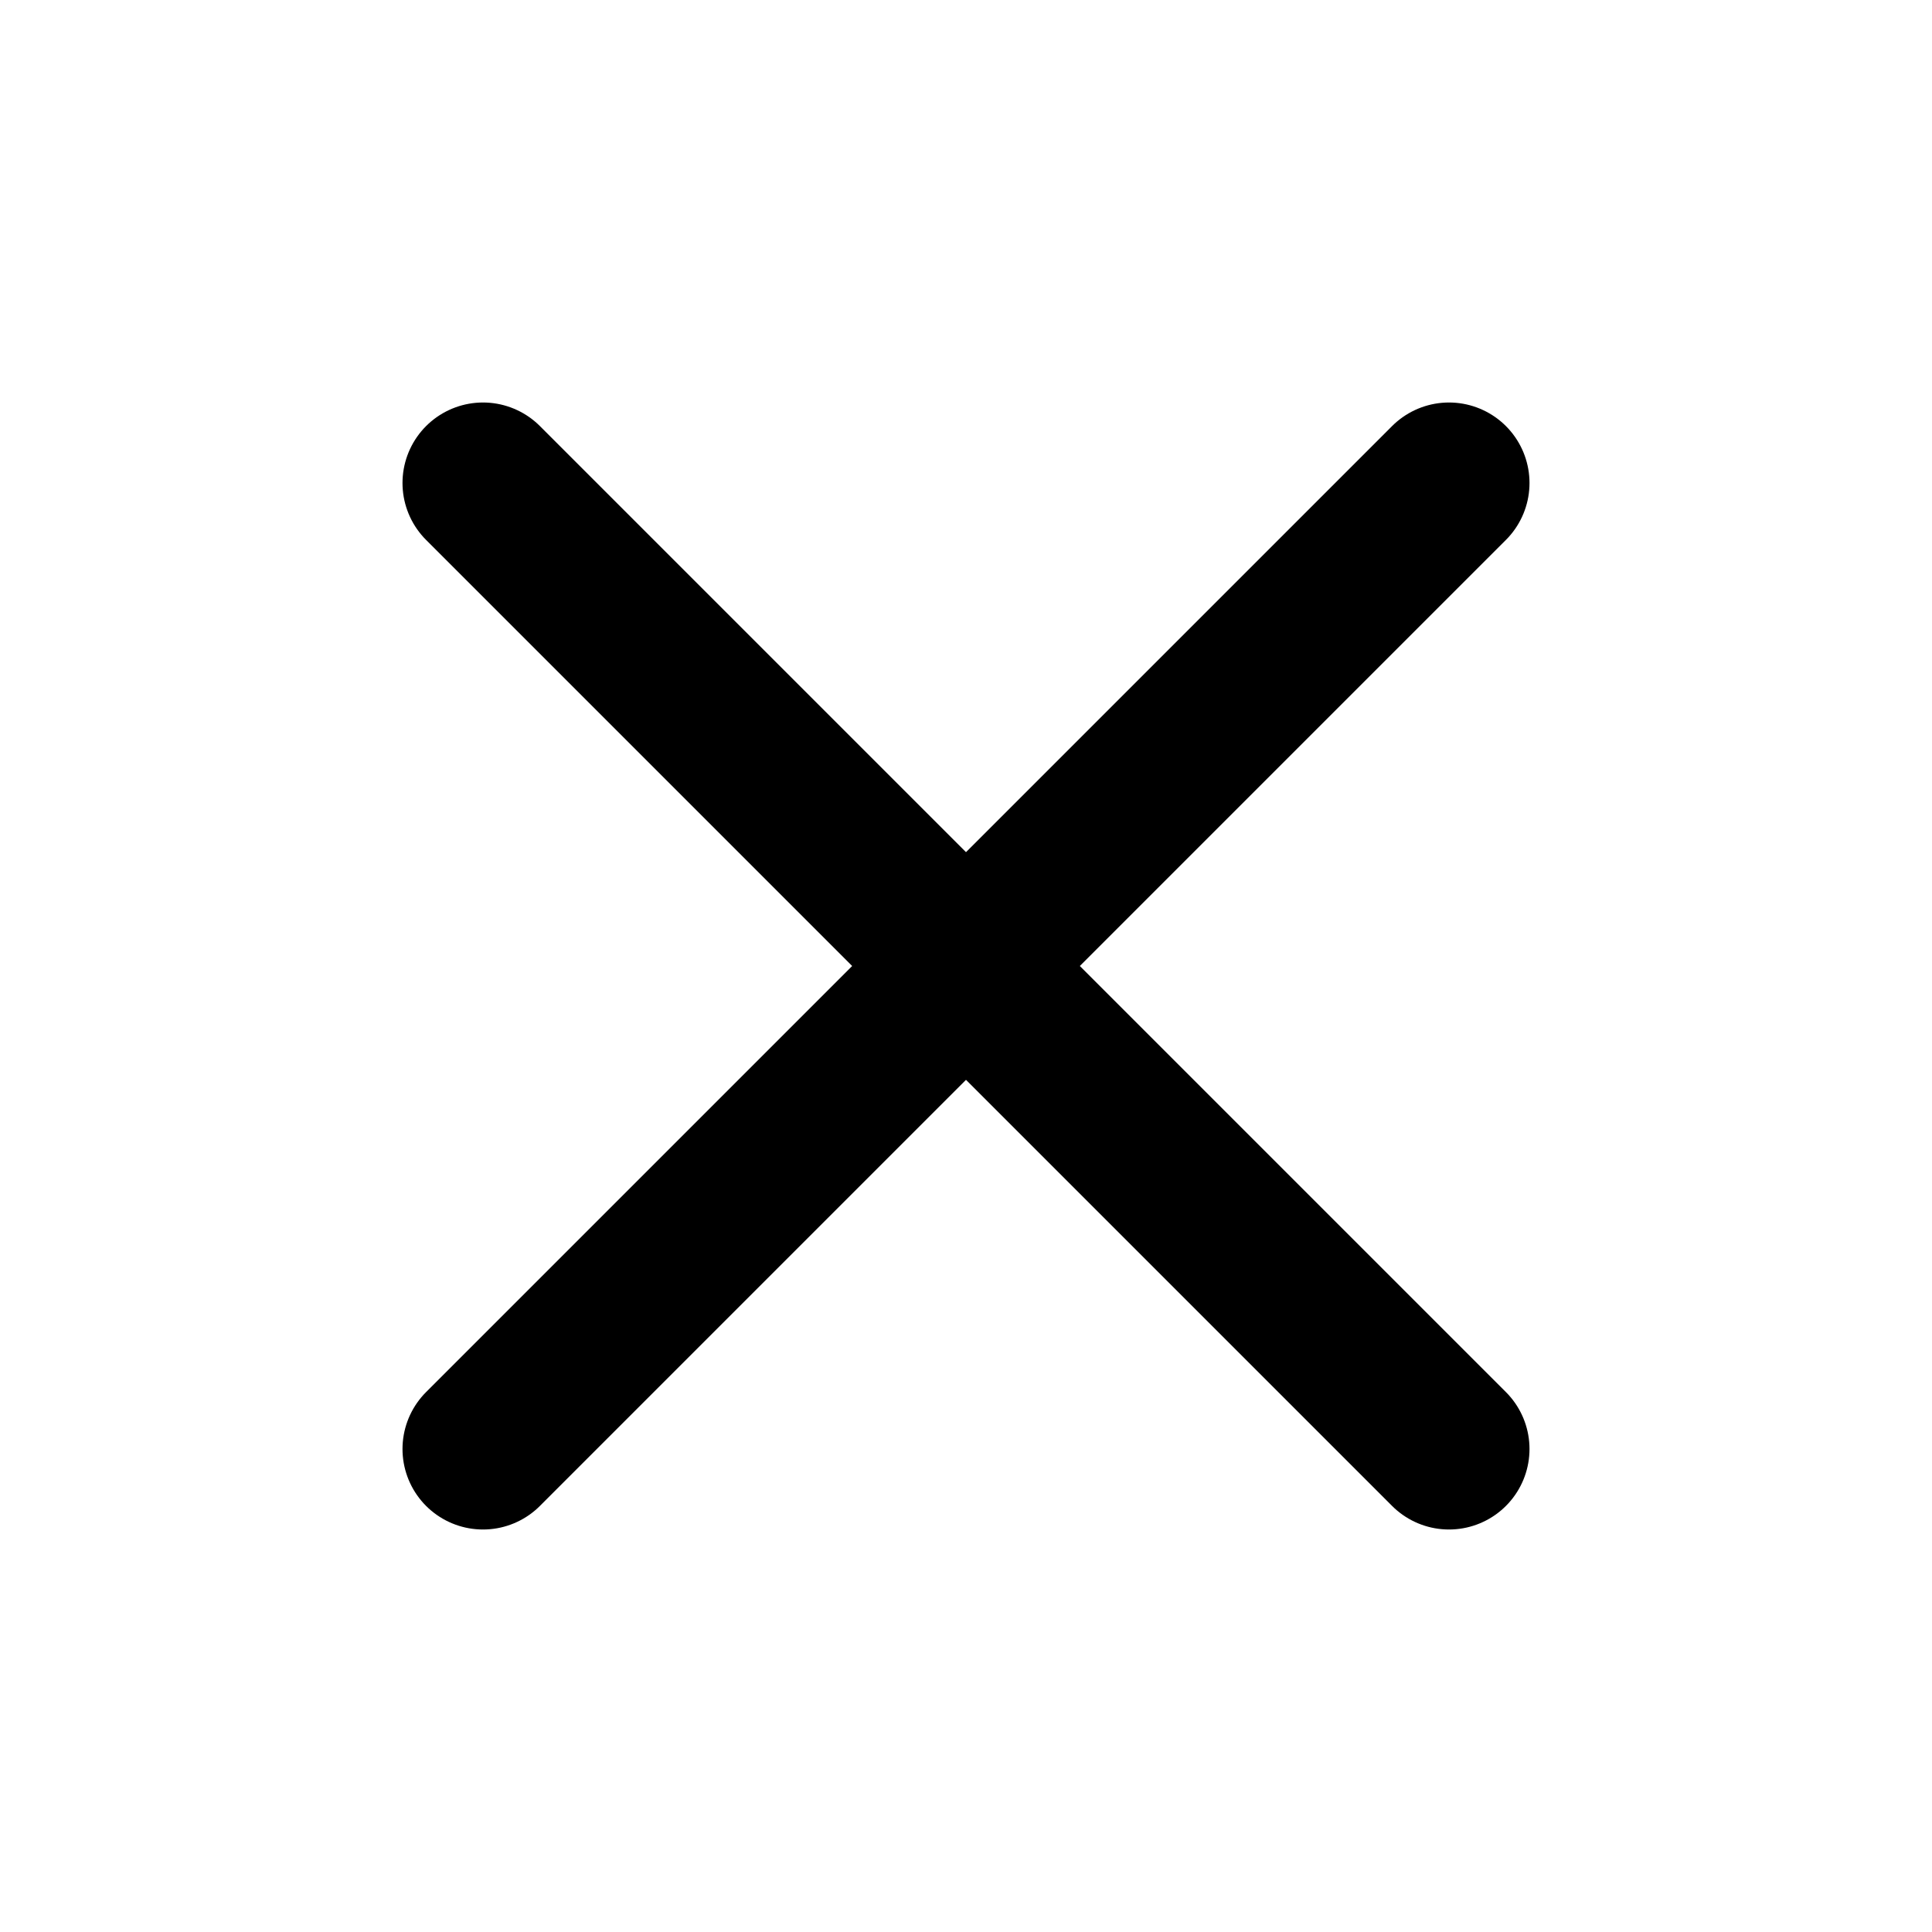
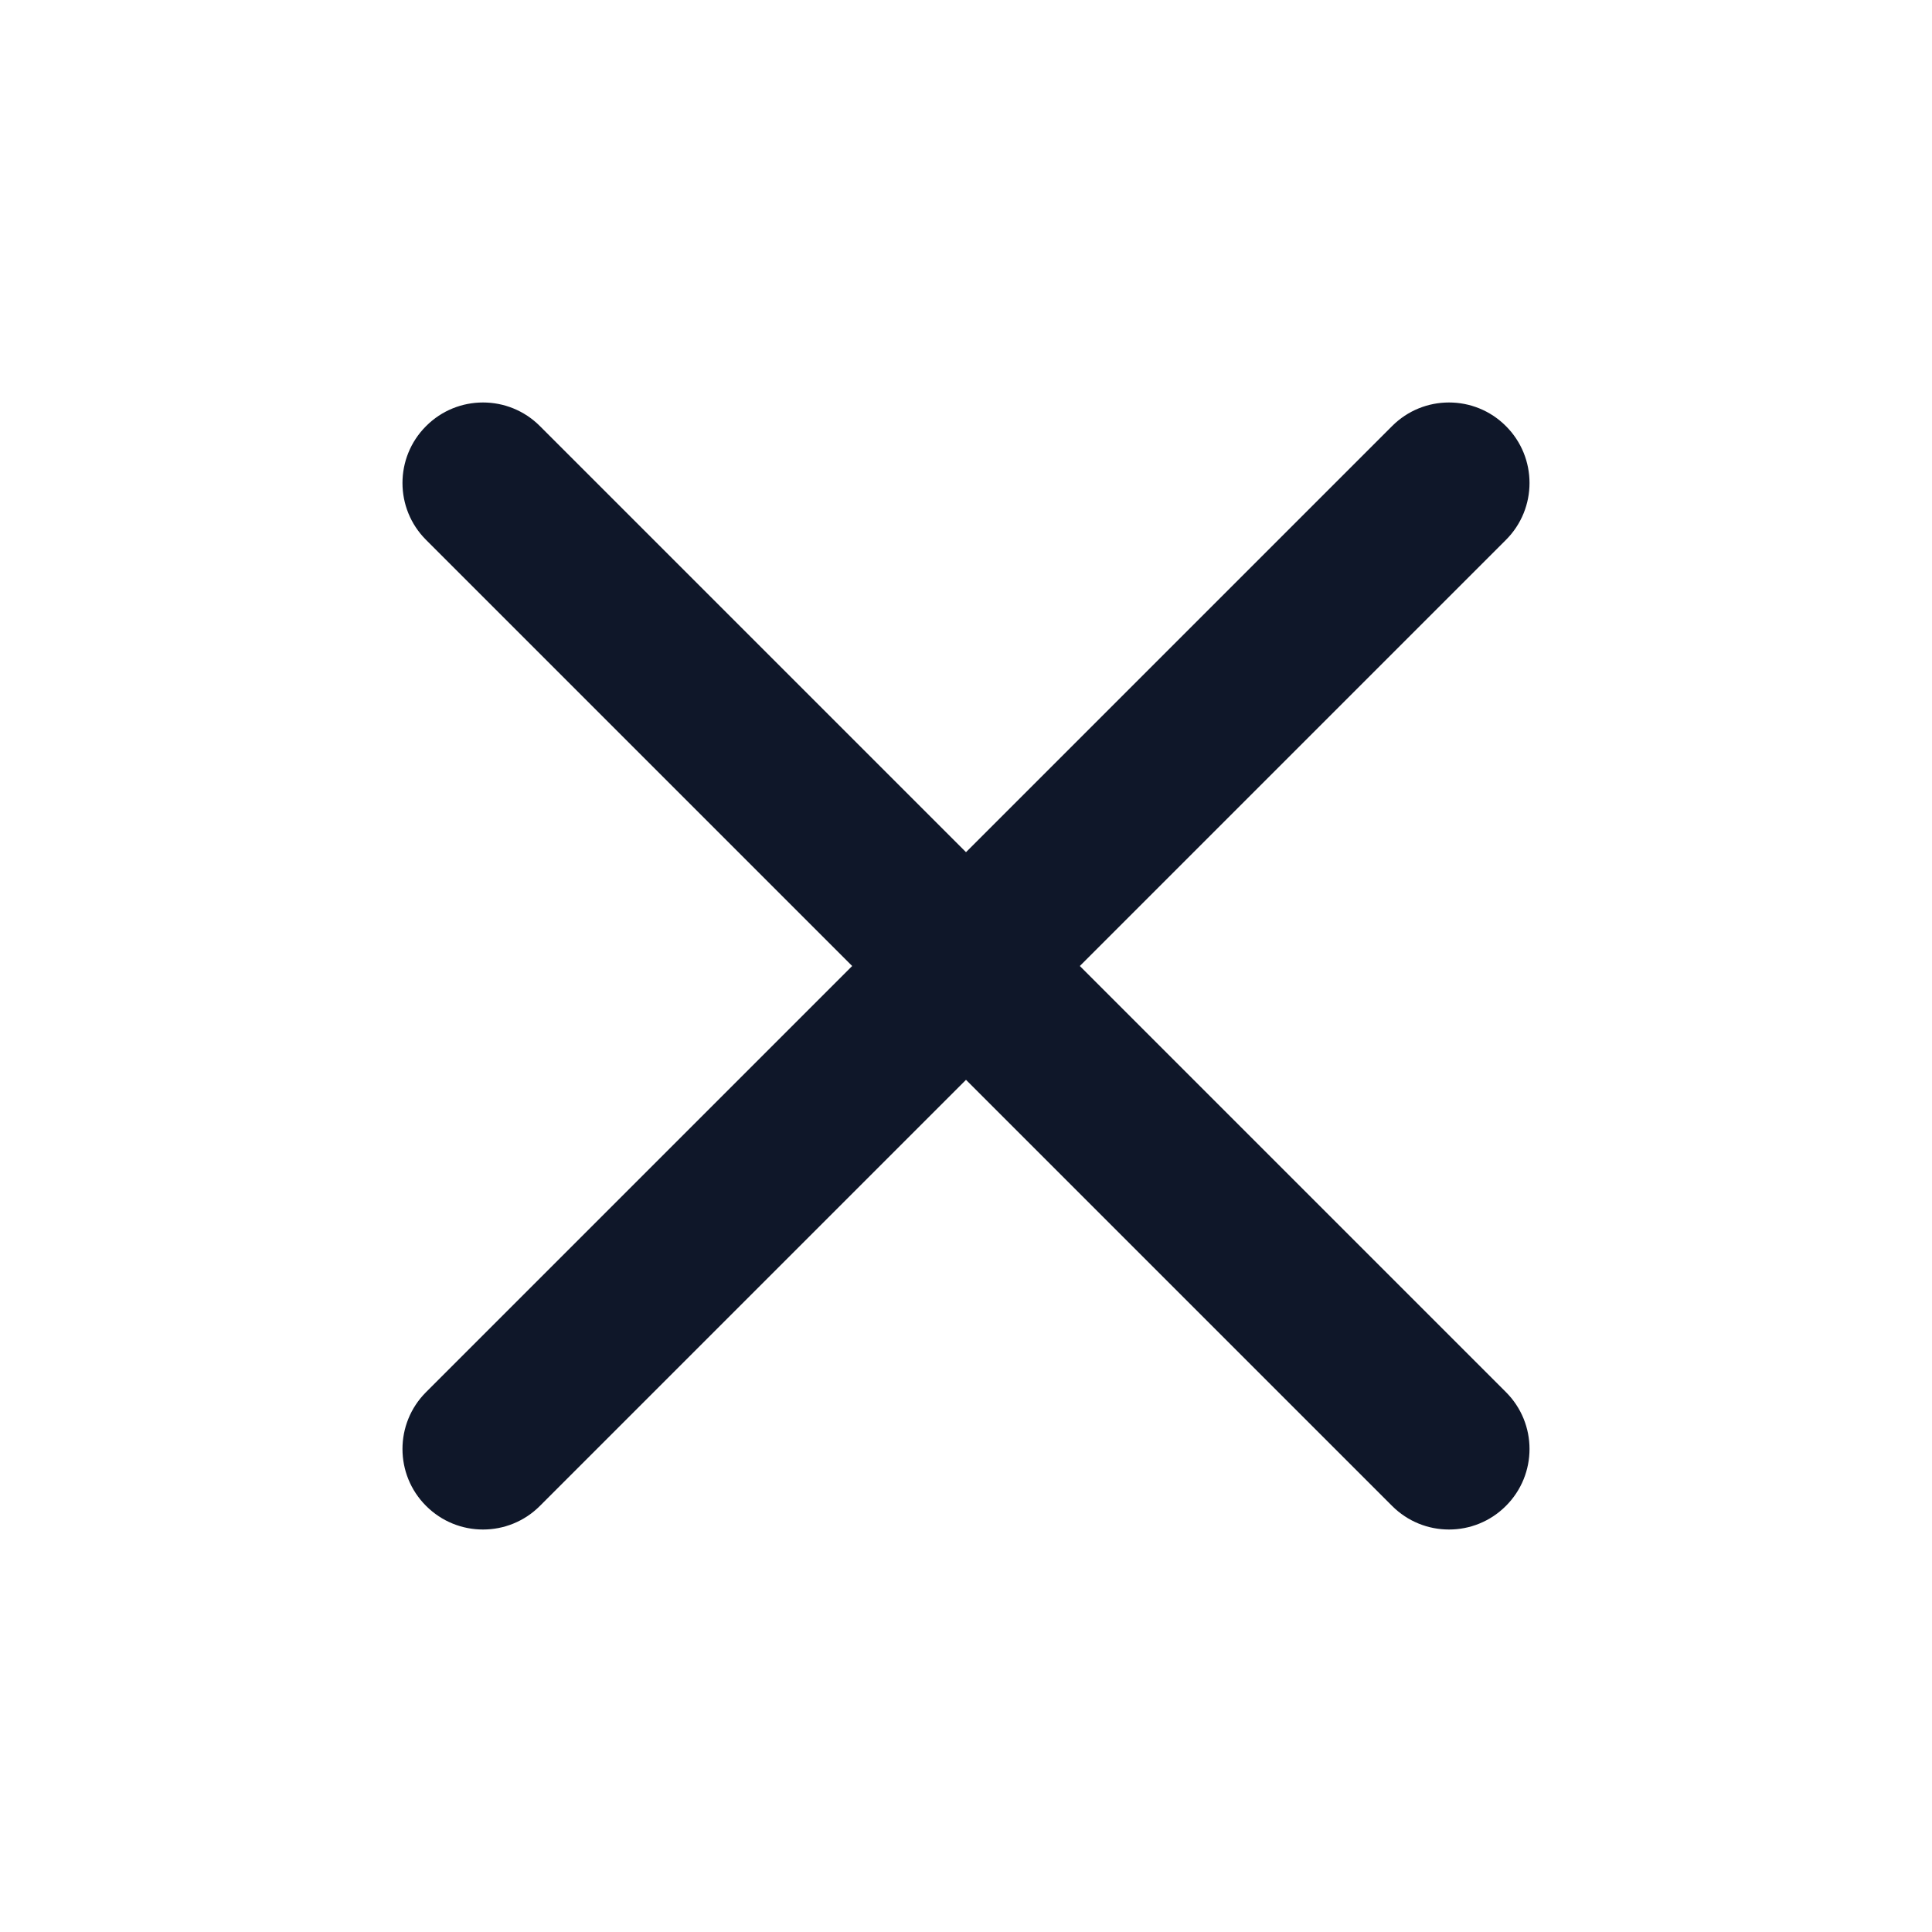
- <svg xmlns="http://www.w3.org/2000/svg" class="h-6 w-6" fill="none" viewBox="0 0 24 24" stroke="currentColor">
-   <path stroke-linecap="round" stroke-linejoin="round" stroke-width="2" d="M6 18L18 6M6 6l12 12" />
+ <svg xmlns="http://www.w3.org/2000/svg" width="800px" height="800px" viewBox="0 0 24 24" fill="none">
+   <path fill-rule="evenodd" clip-rule="evenodd" d="M5.293 5.293C5.683 4.902 6.317 4.902 6.707 5.293L12 10.586L17.293 5.293C17.683 4.902 18.317 4.902 18.707 5.293C19.098 5.683 19.098 6.317 18.707 6.707L13.414 12L18.707 17.293C19.098 17.683 19.098 18.317 18.707 18.707C18.317 19.098 17.683 19.098 17.293 18.707L12 13.414L6.707 18.707C6.317 19.098 5.683 19.098 5.293 18.707C4.902 18.317 4.902 17.683 5.293 17.293L10.586 12L5.293 6.707C4.902 6.317 4.902 5.683 5.293 5.293Z" fill="#0F1729" />
</svg>
